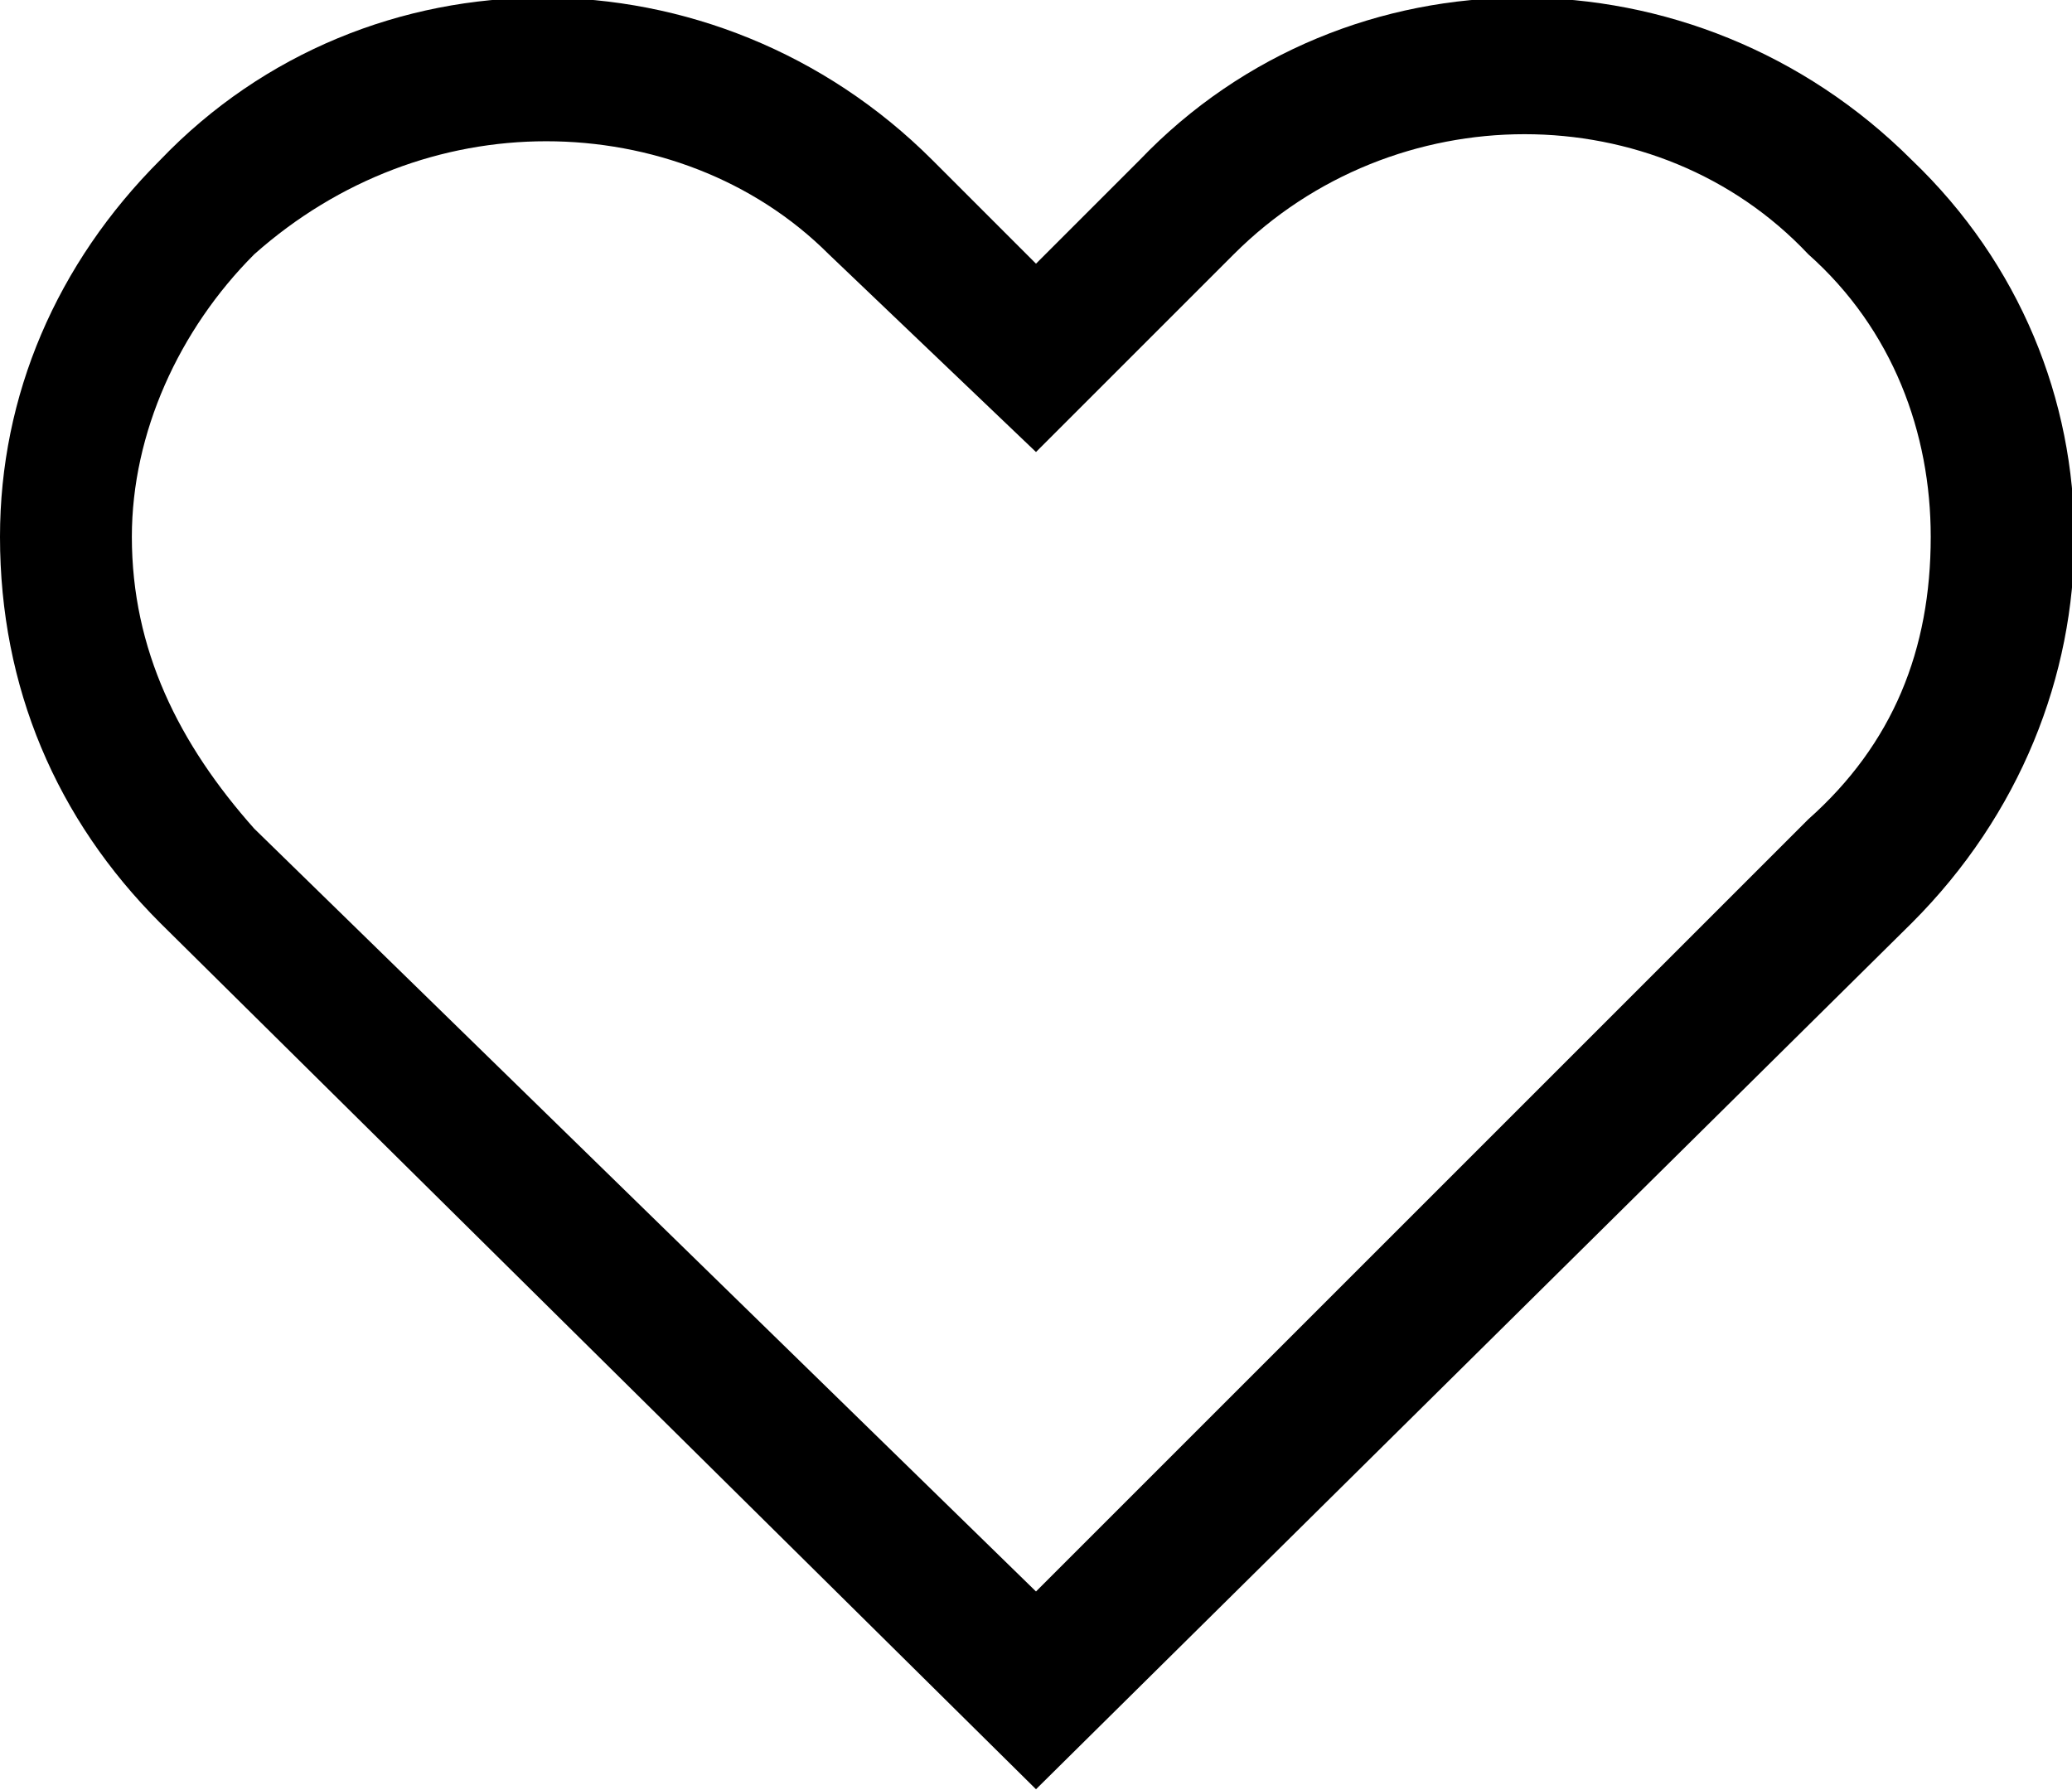
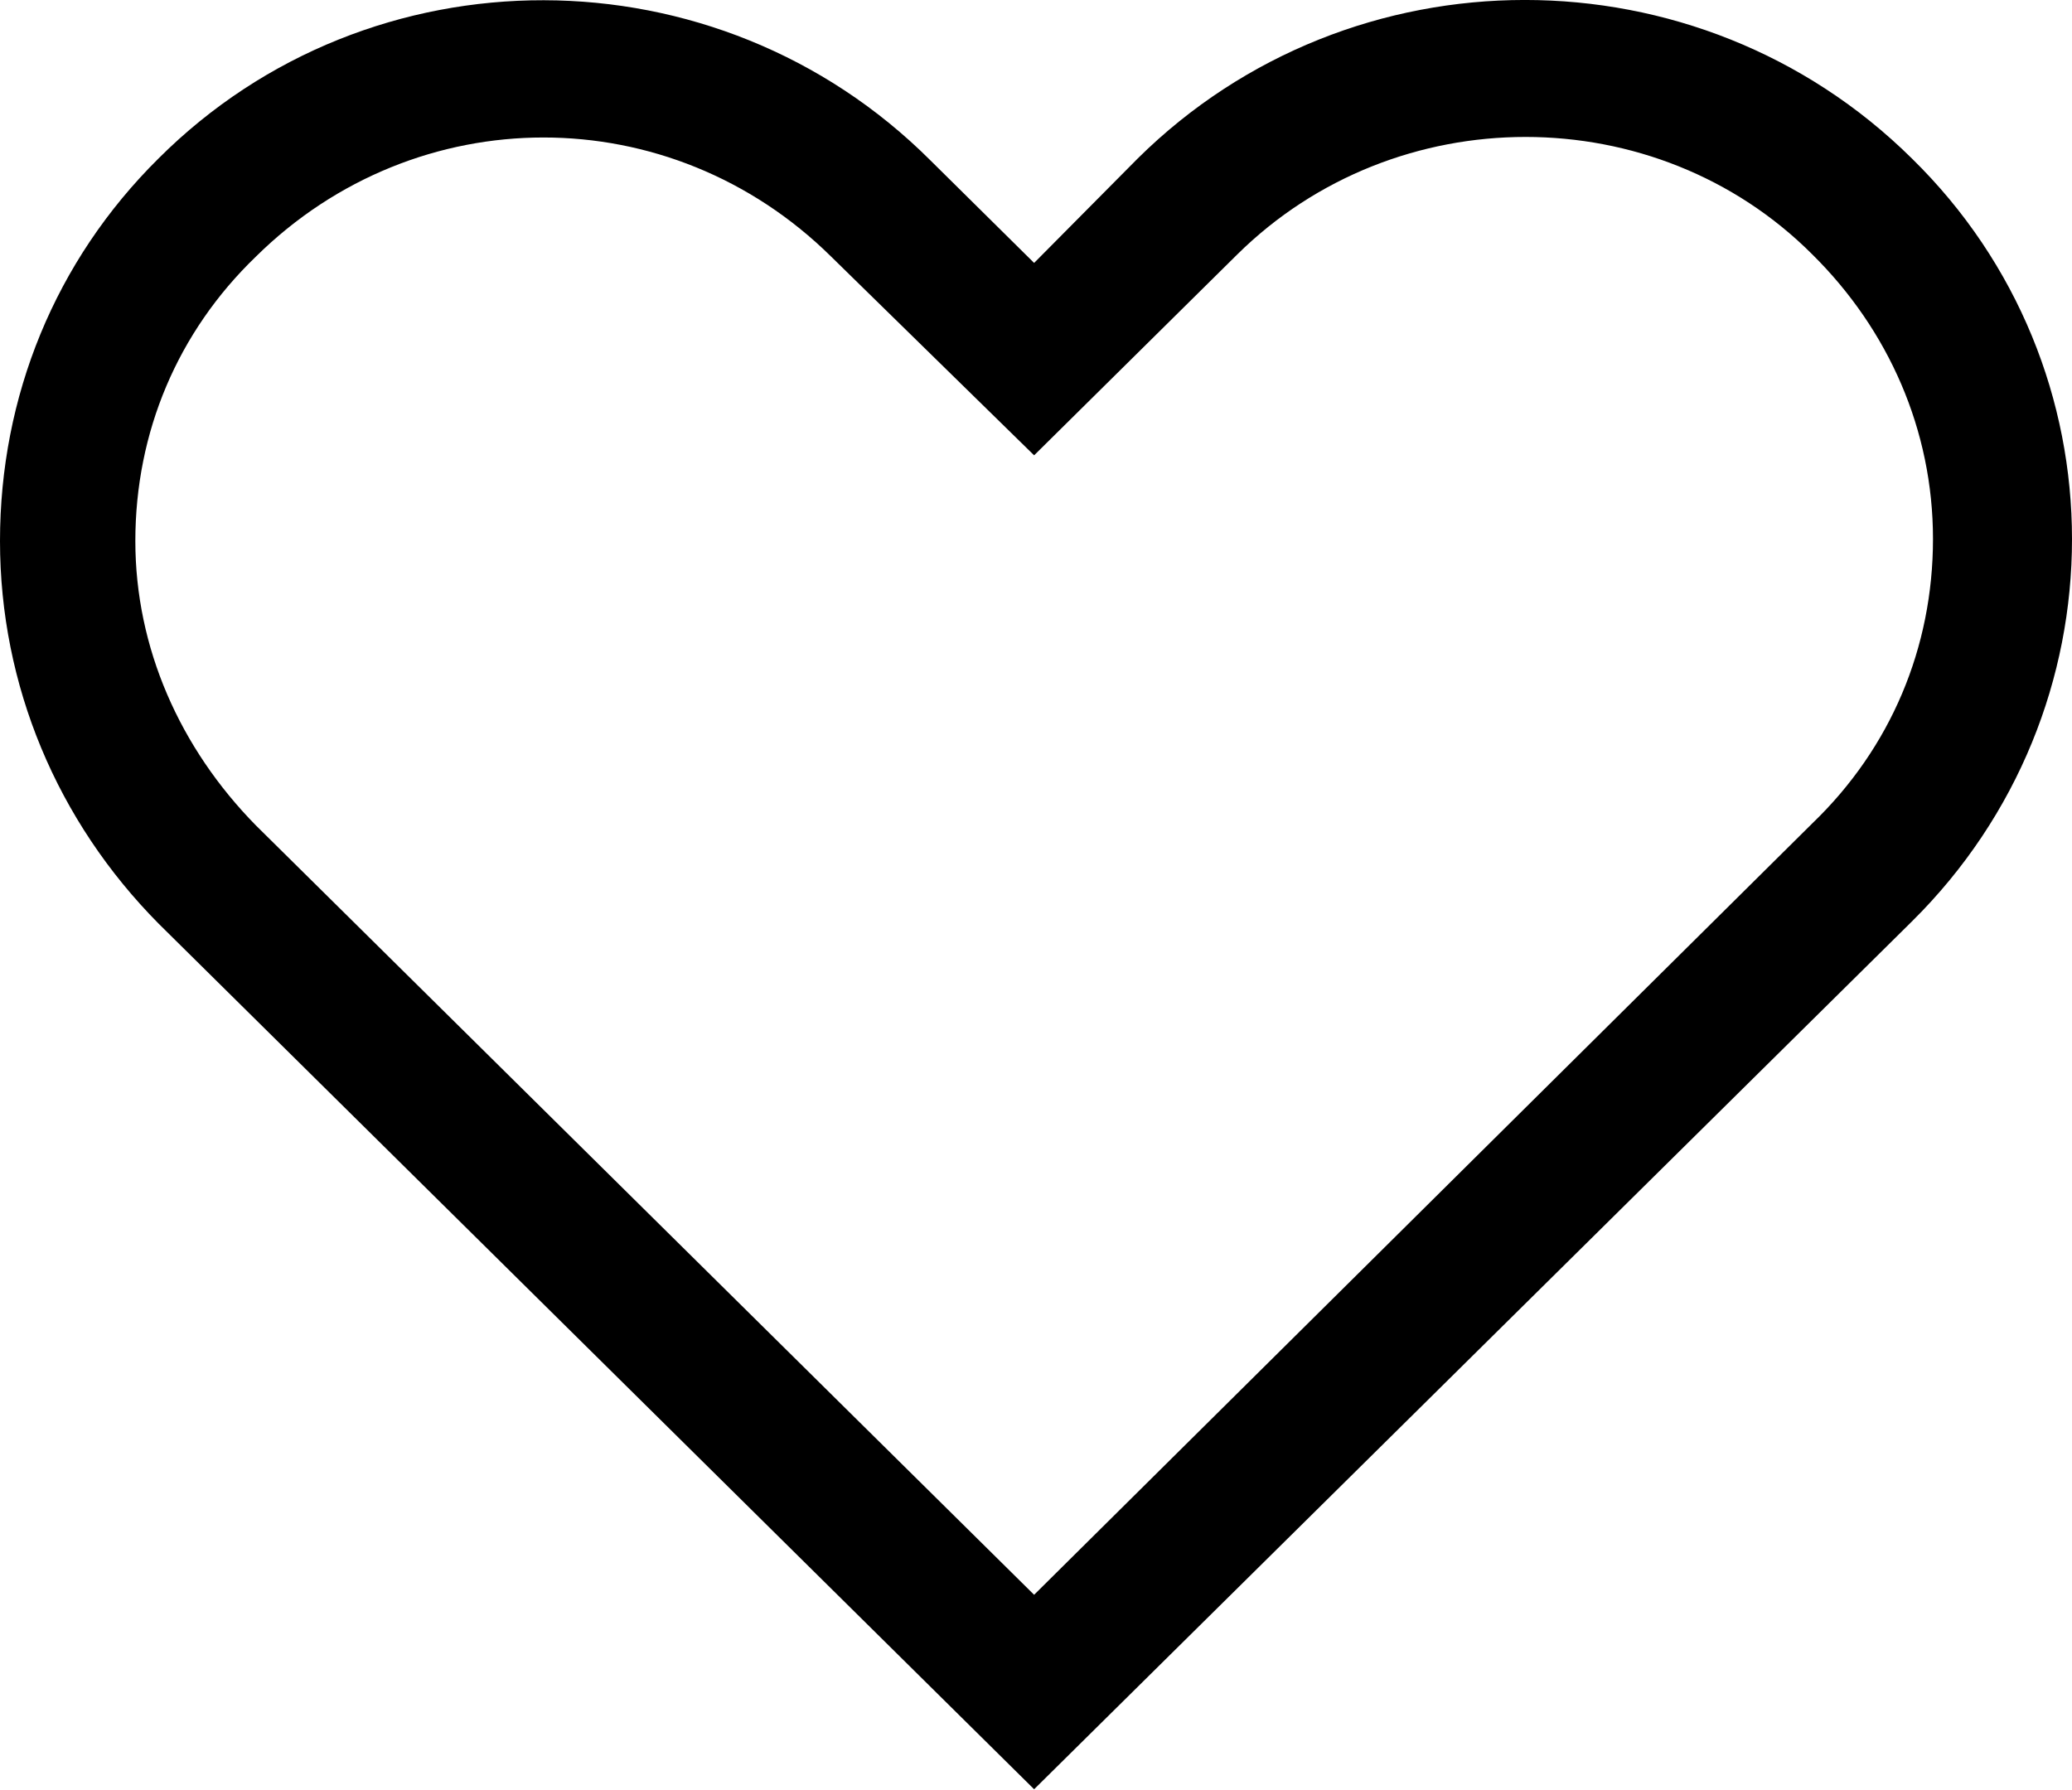
<svg xmlns="http://www.w3.org/2000/svg" width="22" height="19" viewBox="0 0 22 19" fill="none">
-   <path d="M20.3 9.8C22.6 7.5 22.6 3.9 20.3 1.7 18-0.6 14.3-0.6 12.1 1.7L11 2.8 9.9 1.7C7.6-0.6 3.9-0.6 1.7 1.7 0.6 2.8 0 4.2 0 5.7 0 7.3 0.6 8.7 1.7 9.8L11 19 20.3 9.8ZM1.4 5.7C1.4 4.6 1.9 3.5 2.7 2.7 3.6 1.9 4.7 1.5 5.8 1.5 6.9 1.5 8 1.9 8.8 2.7L11 4.8 13.1 2.7C14.8 1 17.6 1 19.2 2.7 20.1 3.5 20.5 4.6 20.5 5.7 20.5 6.9 20.1 7.9 19.2 8.7L11 16.9 2.7 8.8C1.9 7.9 1.4 6.9 1.4 5.7Z" fill="black" />
+   <path d="M20.299 9.786C22.567 7.543 22.567 3.902 20.299 1.682C18.031 -0.561 14.349 -0.561 12.081 1.682L10.98 2.792L9.88 1.704C7.612 -0.561 3.93 -0.561 1.684 1.682C0.584 2.77 0 4.213 0 5.745C0 7.277 0.606 8.72 1.684 9.808L10.98 19L20.299 9.786ZM1.437 5.745C1.437 4.59 1.886 3.525 2.717 2.725C3.57 1.882 4.671 1.46 5.771 1.46C6.871 1.46 7.971 1.882 8.825 2.725L10.98 4.835L13.136 2.703C14.82 1.038 17.582 1.038 19.244 2.703C20.052 3.502 20.524 4.568 20.524 5.723C20.524 6.877 20.075 7.943 19.244 8.742L10.98 16.935L2.717 8.765C1.909 7.943 1.437 6.877 1.437 5.745Z" fill="black" />
</svg>
